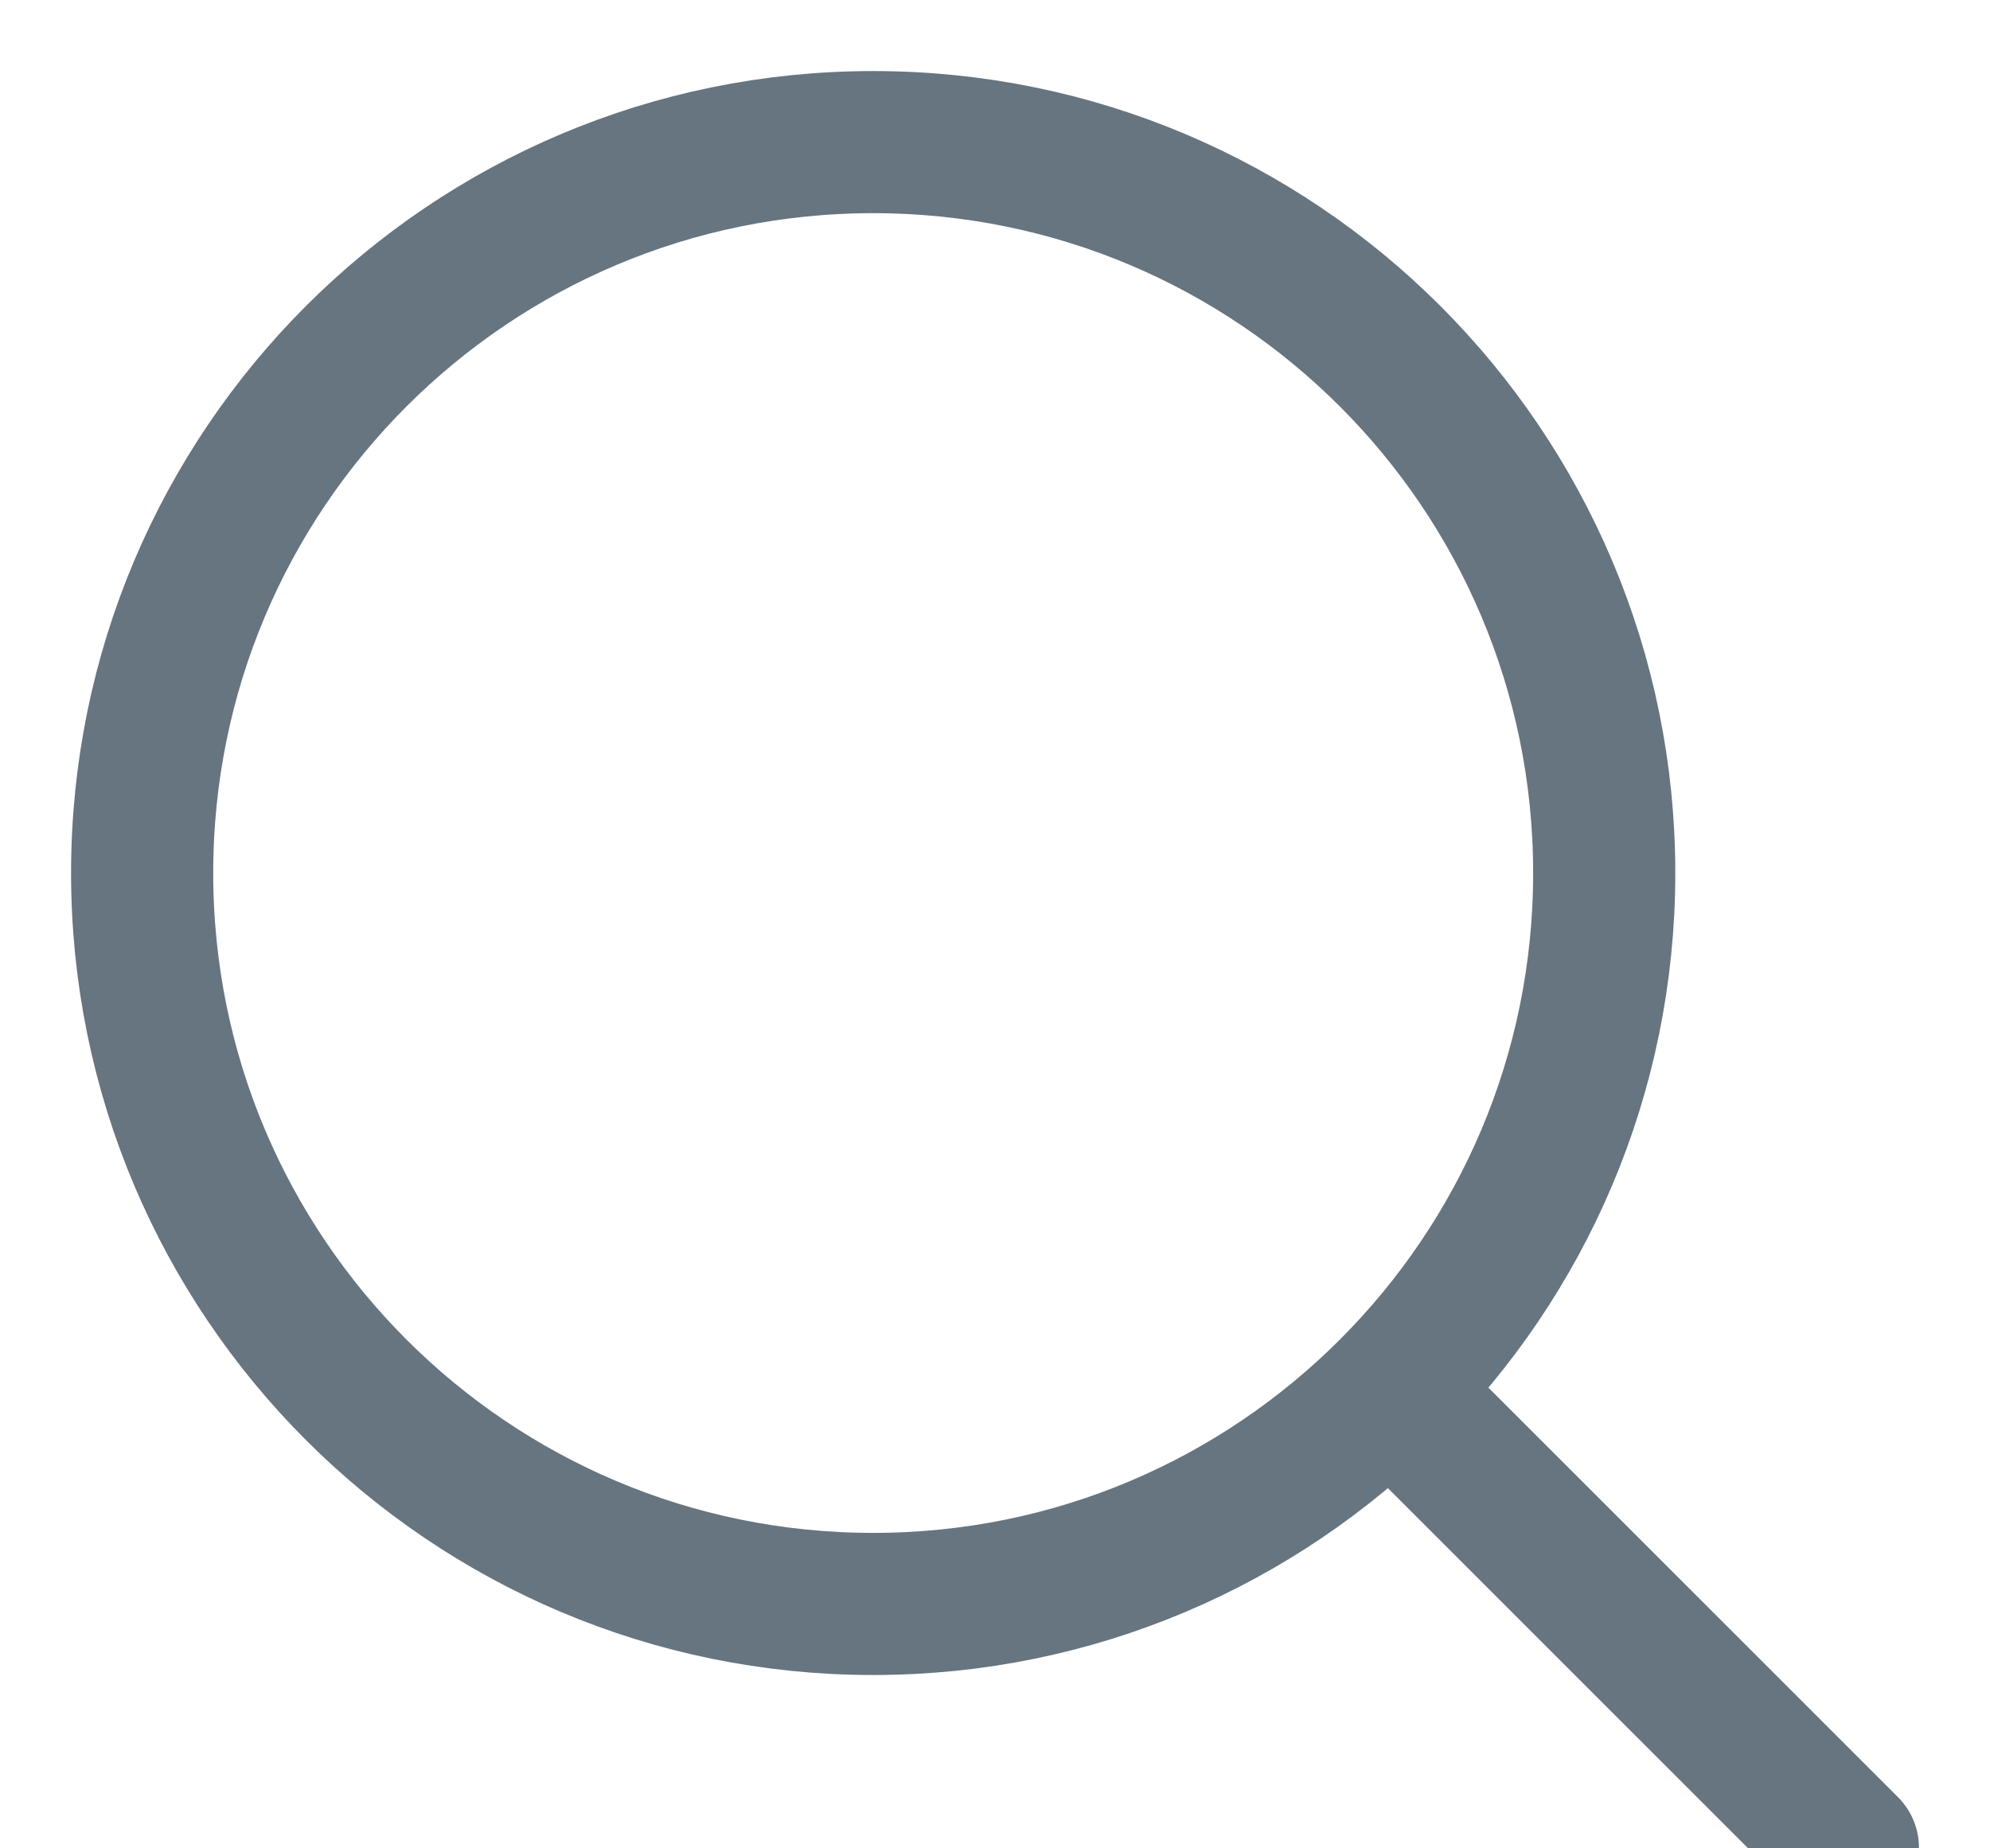
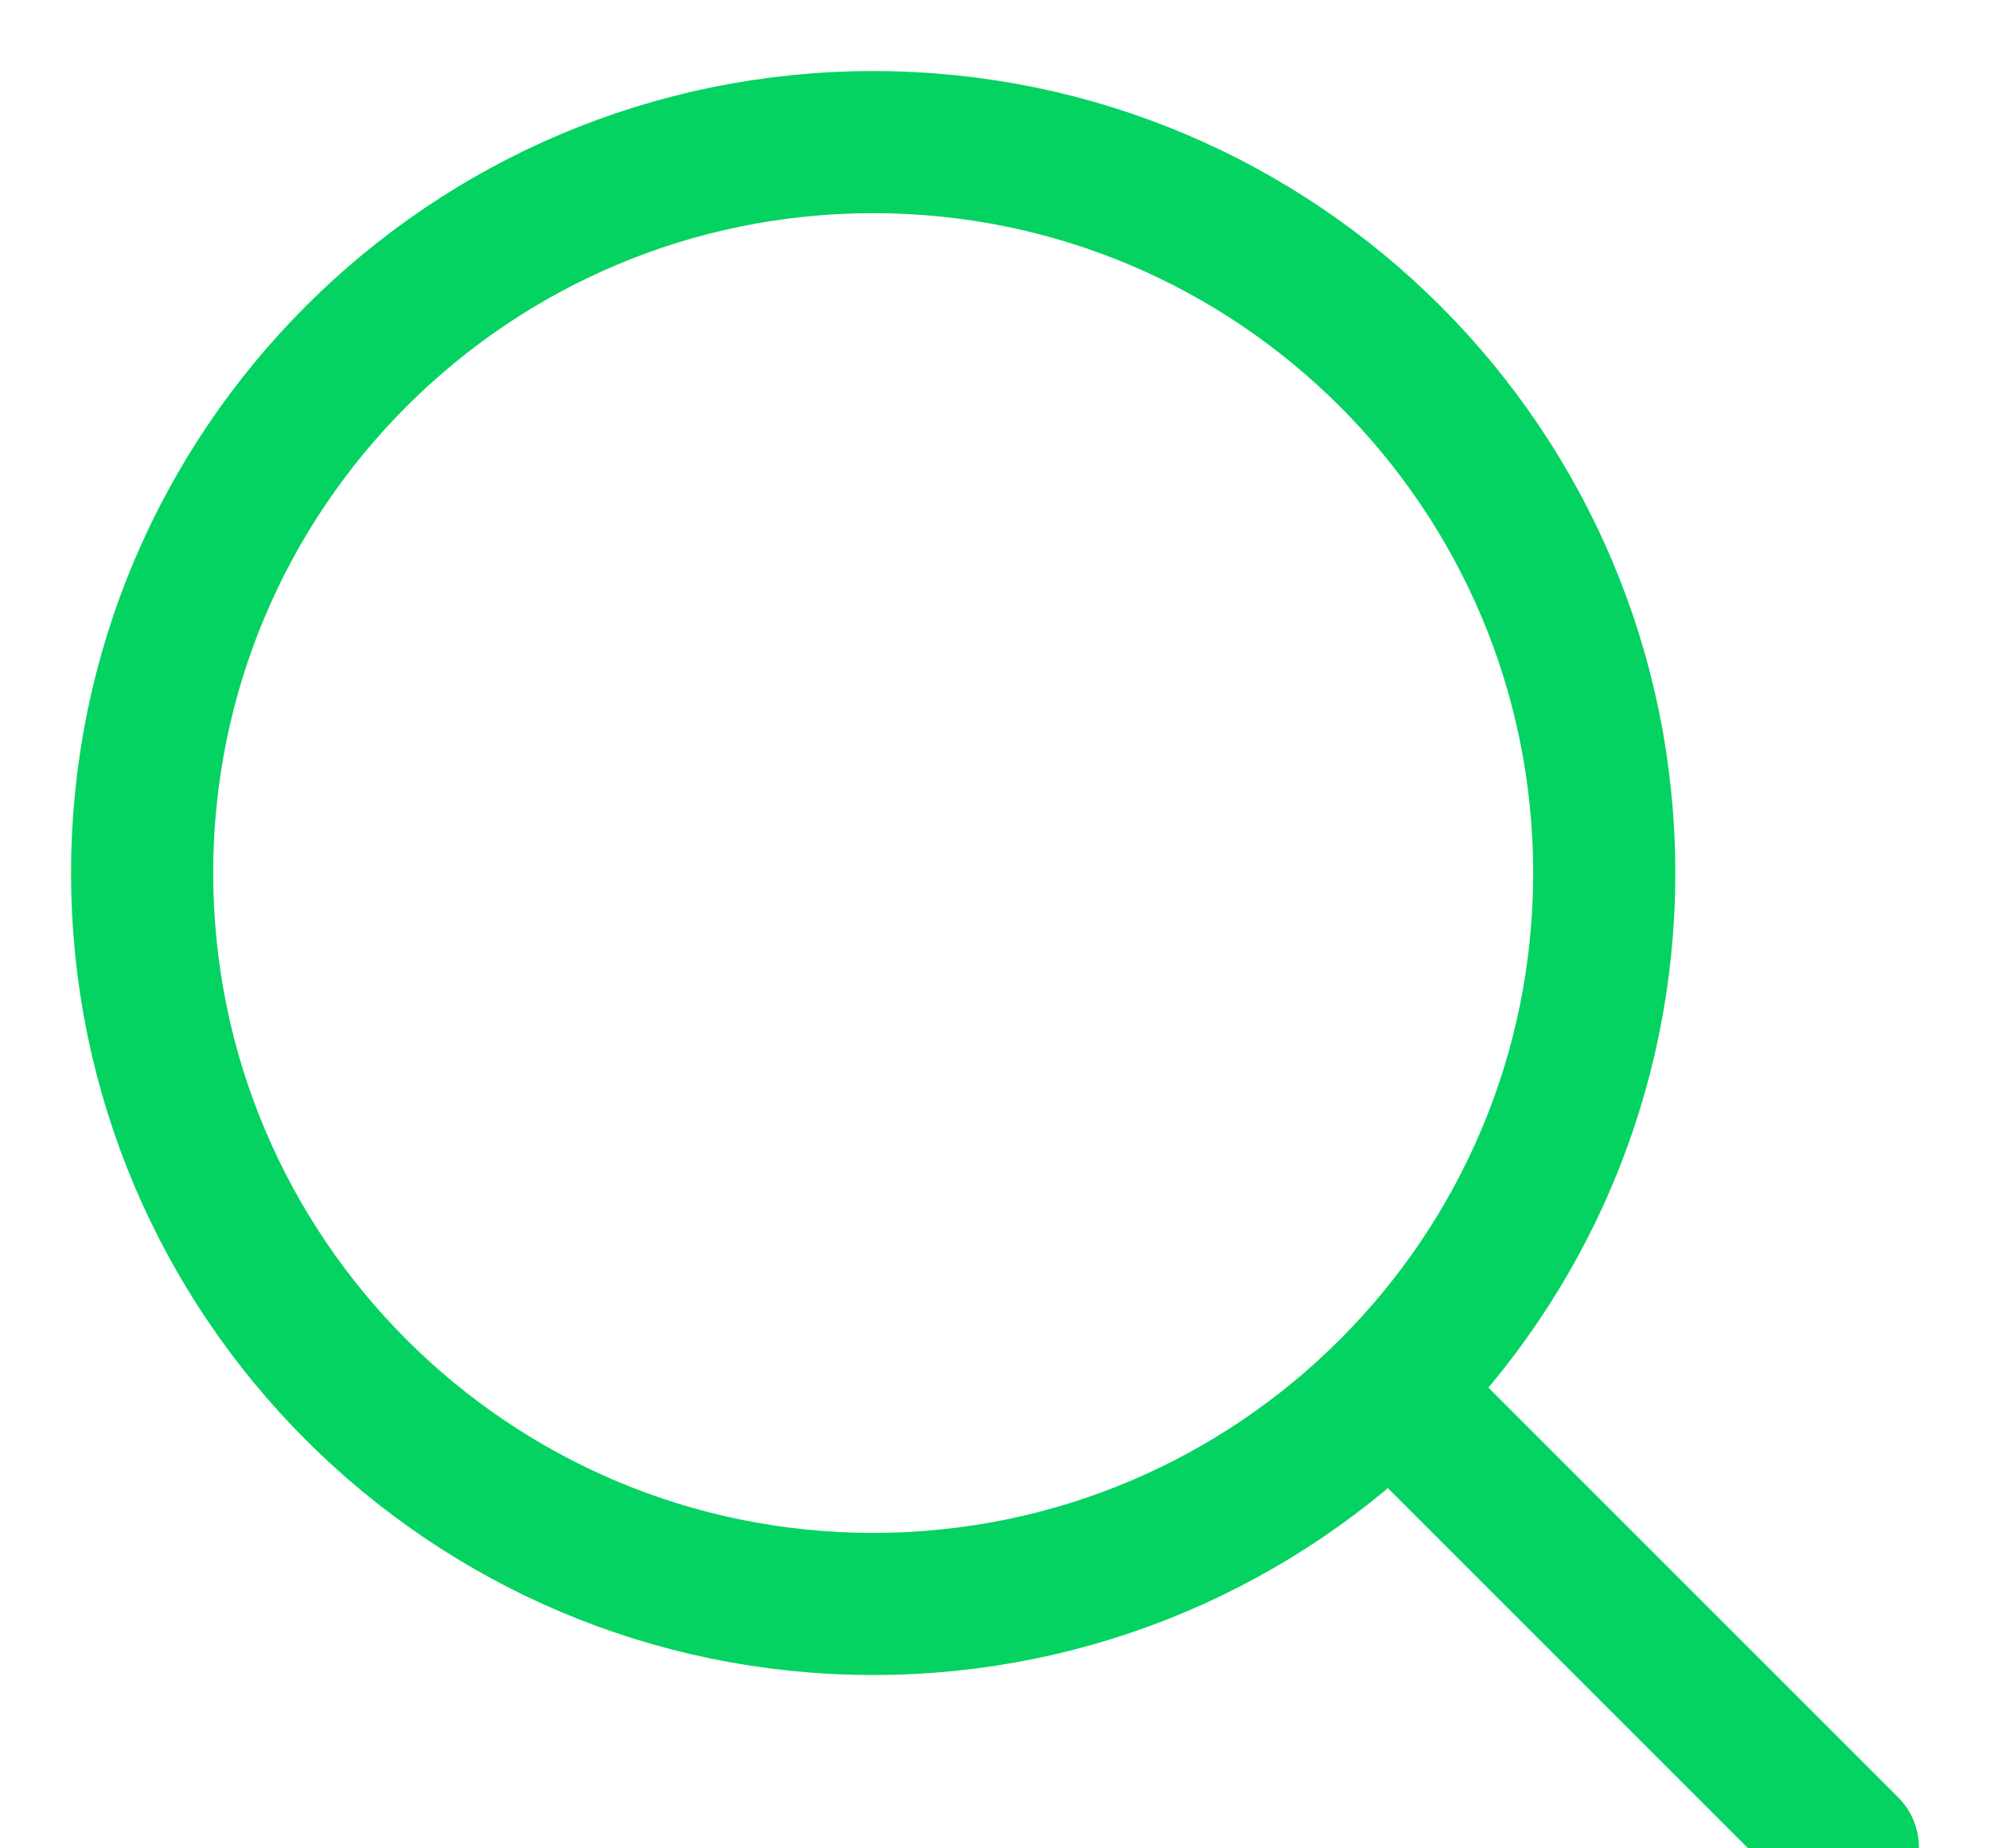
<svg xmlns="http://www.w3.org/2000/svg" width="14px" height="13px" viewBox="0 0 14 13" version="1.1">
  <defs />
  <g id="Page-1" stroke="none" stroke-width="1" fill="none" fill-rule="evenodd" stroke-linecap="round" stroke-linejoin="round">
-     <g id="TWITTER-PROFILE-2018" transform="translate(-1114, -16)" stroke="#667580">
+     <g id="TWITTER-PROFILE-2018" transform="translate(-1114, -16)" stroke="#04D361">
      <g id="Header">
        <g id="Right-side" transform="translate(917, 6)">
          <g id="Search">
            <g id="zoom-2" transform="translate(198, 11)">
              <path d="M12,12 L8.8,8.8" id="Shape" />
              <circle id="Oval" cx="5.143" cy="5.143" r="5.143" />
            </g>
          </g>
        </g>
      </g>
    </g>
  </g>
</svg>
